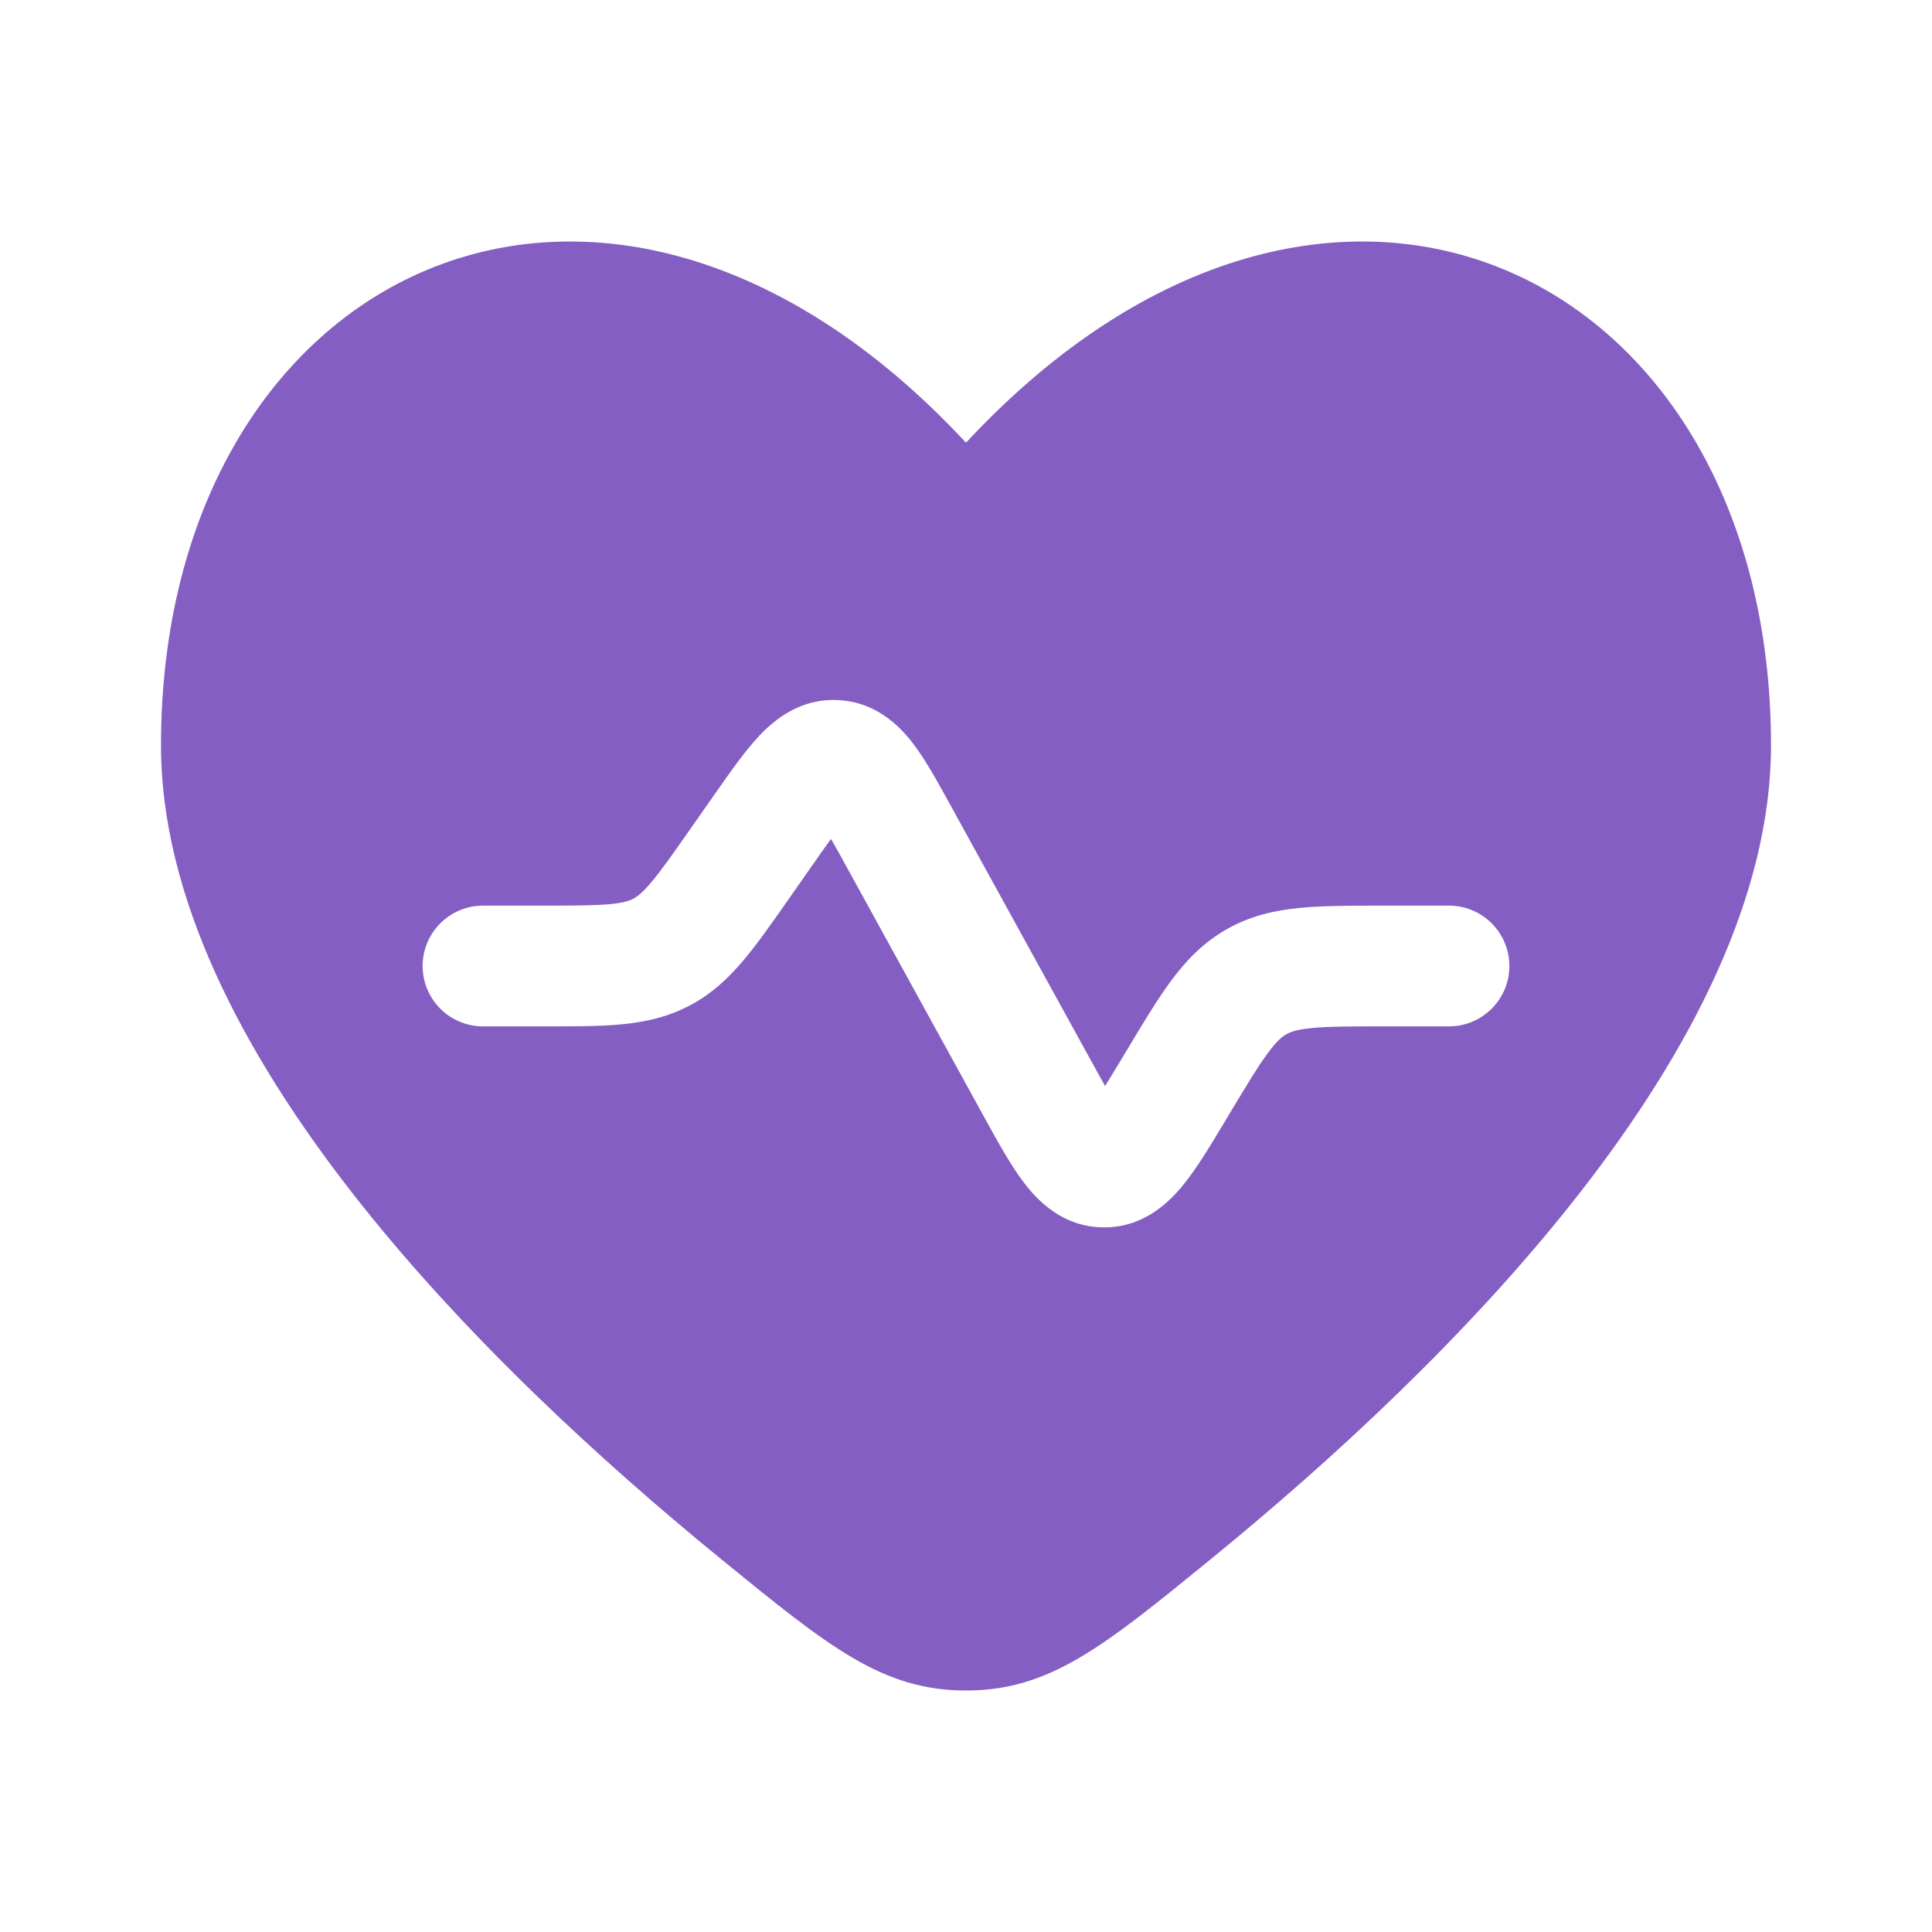
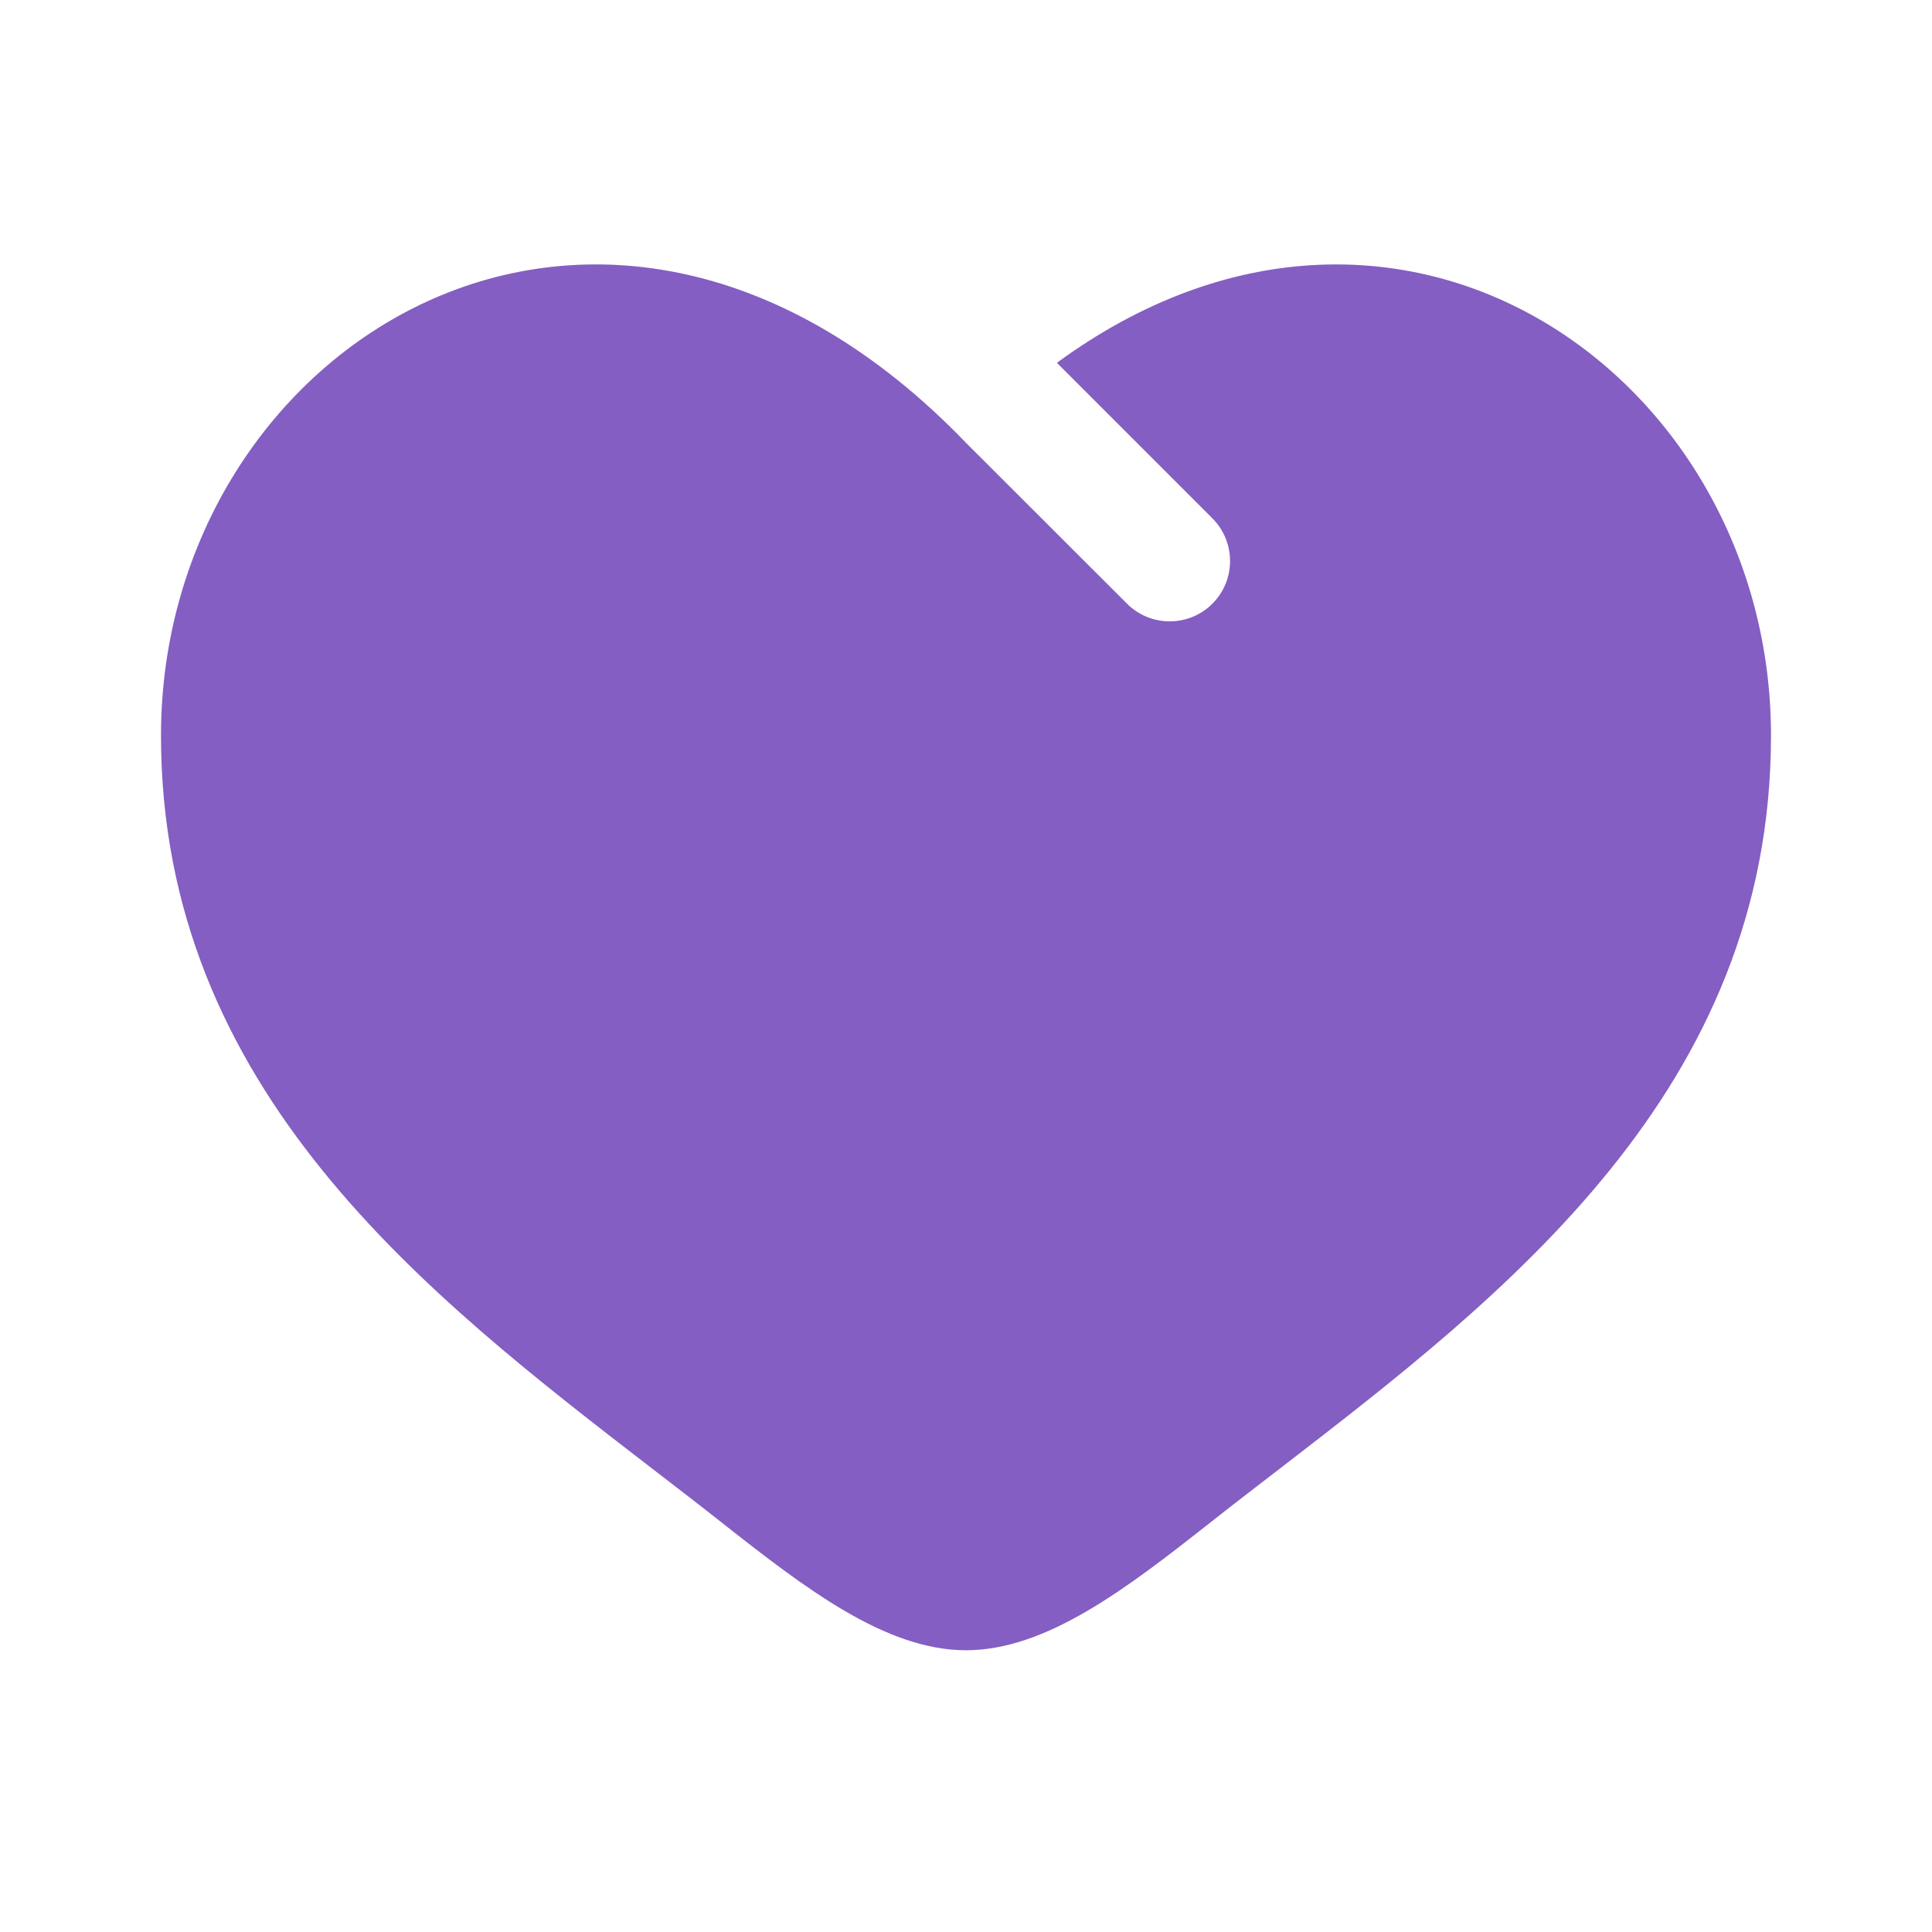
<svg xmlns="http://www.w3.org/2000/svg" width="800px" height="800px" viewBox="0 0 24 24" fill="none">
  <g id="SVGRepo_bgCarrier" stroke-width="0" />
  <g id="SVGRepo_tracerCarrier" stroke-linecap="round" stroke-linejoin="round" />
  <g id="SVGRepo_iconCarrier">
-     <path fill-rule="evenodd" clip-rule="evenodd" d="M8.962 19.371C6.019 16.971 2 13.008 2 9.26C2 3.349 7.5 0.663 12 5.499C16.5 0.663 22 3.349 22 9.26C22 13.008 17.981 16.971 15.038 19.371C13.706 20.457 13.04 21 12 21C10.96 21 10.294 20.457 8.962 19.371ZM10.093 10.746C10.183 10.618 10.257 10.512 10.323 10.421C10.379 10.519 10.442 10.632 10.517 10.769L12.227 13.879C12.393 14.181 12.556 14.477 12.72 14.692C12.895 14.922 13.202 15.237 13.695 15.247C14.188 15.256 14.508 14.952 14.691 14.729C14.863 14.52 15.037 14.23 15.214 13.935L15.269 13.842C15.49 13.475 15.629 13.244 15.752 13.078C15.865 12.925 15.931 12.875 15.98 12.848C16.029 12.82 16.105 12.789 16.295 12.771C16.501 12.751 16.769 12.75 17.199 12.75H18C18.414 12.75 18.75 12.414 18.75 12C18.75 11.586 18.414 11.25 18 11.25L17.166 11.25C16.779 11.25 16.437 11.25 16.15 11.278C15.838 11.308 15.536 11.375 15.241 11.542C14.946 11.709 14.732 11.934 14.546 12.186C14.375 12.417 14.199 12.711 14 13.043L13.952 13.122C13.865 13.267 13.793 13.387 13.728 13.491C13.668 13.385 13.6 13.262 13.519 13.114L11.809 10.006C11.655 9.726 11.502 9.446 11.346 9.241C11.176 9.018 10.884 8.722 10.416 8.697C9.949 8.671 9.627 8.934 9.434 9.138C9.257 9.325 9.074 9.586 8.891 9.848L8.581 10.29C8.354 10.615 8.212 10.817 8.088 10.963C7.975 11.097 7.912 11.141 7.865 11.165C7.819 11.19 7.747 11.216 7.572 11.232C7.381 11.249 7.134 11.25 6.738 11.25H6C5.586 11.25 5.25 11.586 5.25 12C5.25 12.414 5.586 12.75 6 12.75L6.768 12.75C7.125 12.75 7.442 12.75 7.708 12.726C7.997 12.699 8.279 12.641 8.558 12.496C8.837 12.351 9.047 12.153 9.234 11.931C9.407 11.727 9.588 11.468 9.793 11.175L10.093 10.746Z" fill="#845EC2" />
+     <path d="M8.106 18.247C5.298 16.083 2 13.542 2 9.137C2 4.274 7.5 0.825 12 5.501L14 7.499C14.293 7.792 14.768 7.792 15.061 7.499C15.354 7.206 15.353 6.731 15.06 6.438L13.129 4.507C17.369 1.403 22 4.675 22 9.137C22 13.542 18.702 16.083 15.894 18.247C15.602 18.472 15.315 18.692 15.038 18.911C14 19.729 13 20.5 12 20.5C11 20.5 10 19.729 8.962 18.911C8.685 18.692 8.398 18.472 8.106 18.247Z" fill="#845EC2" />
  </g>
</svg>
